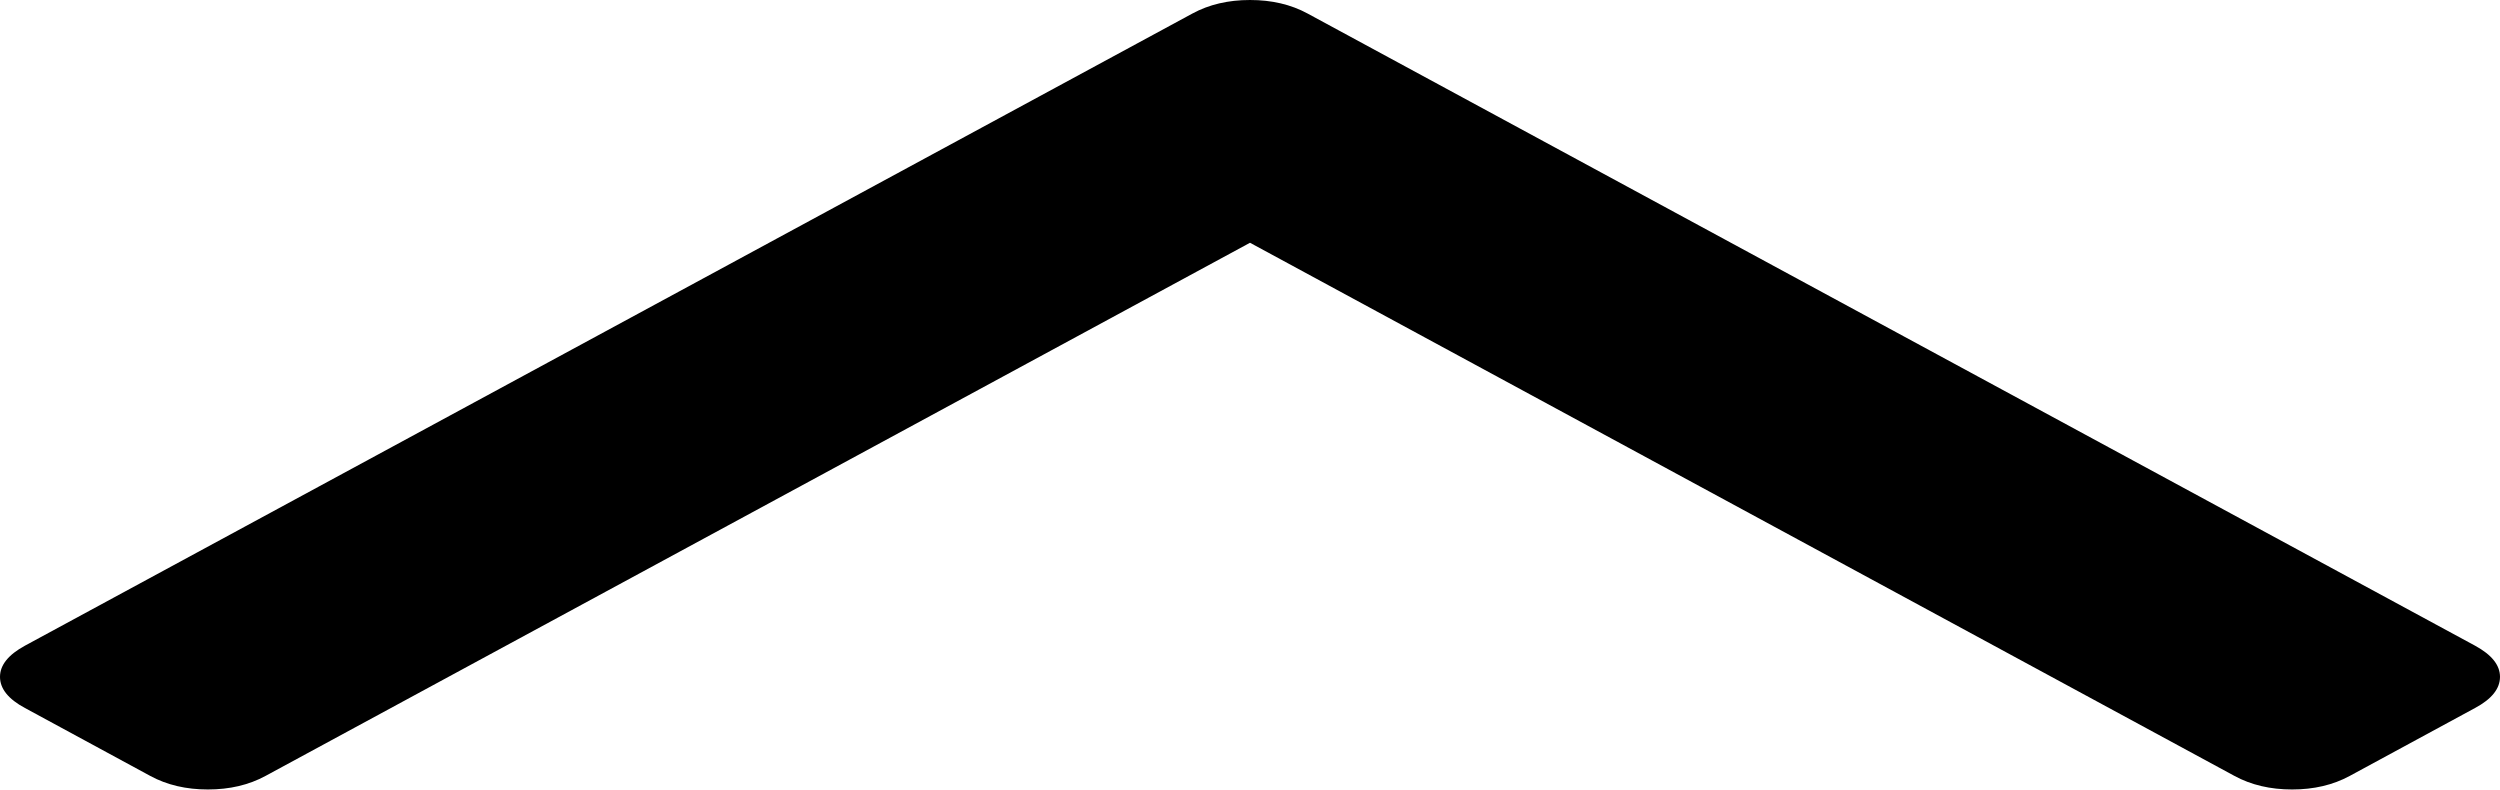
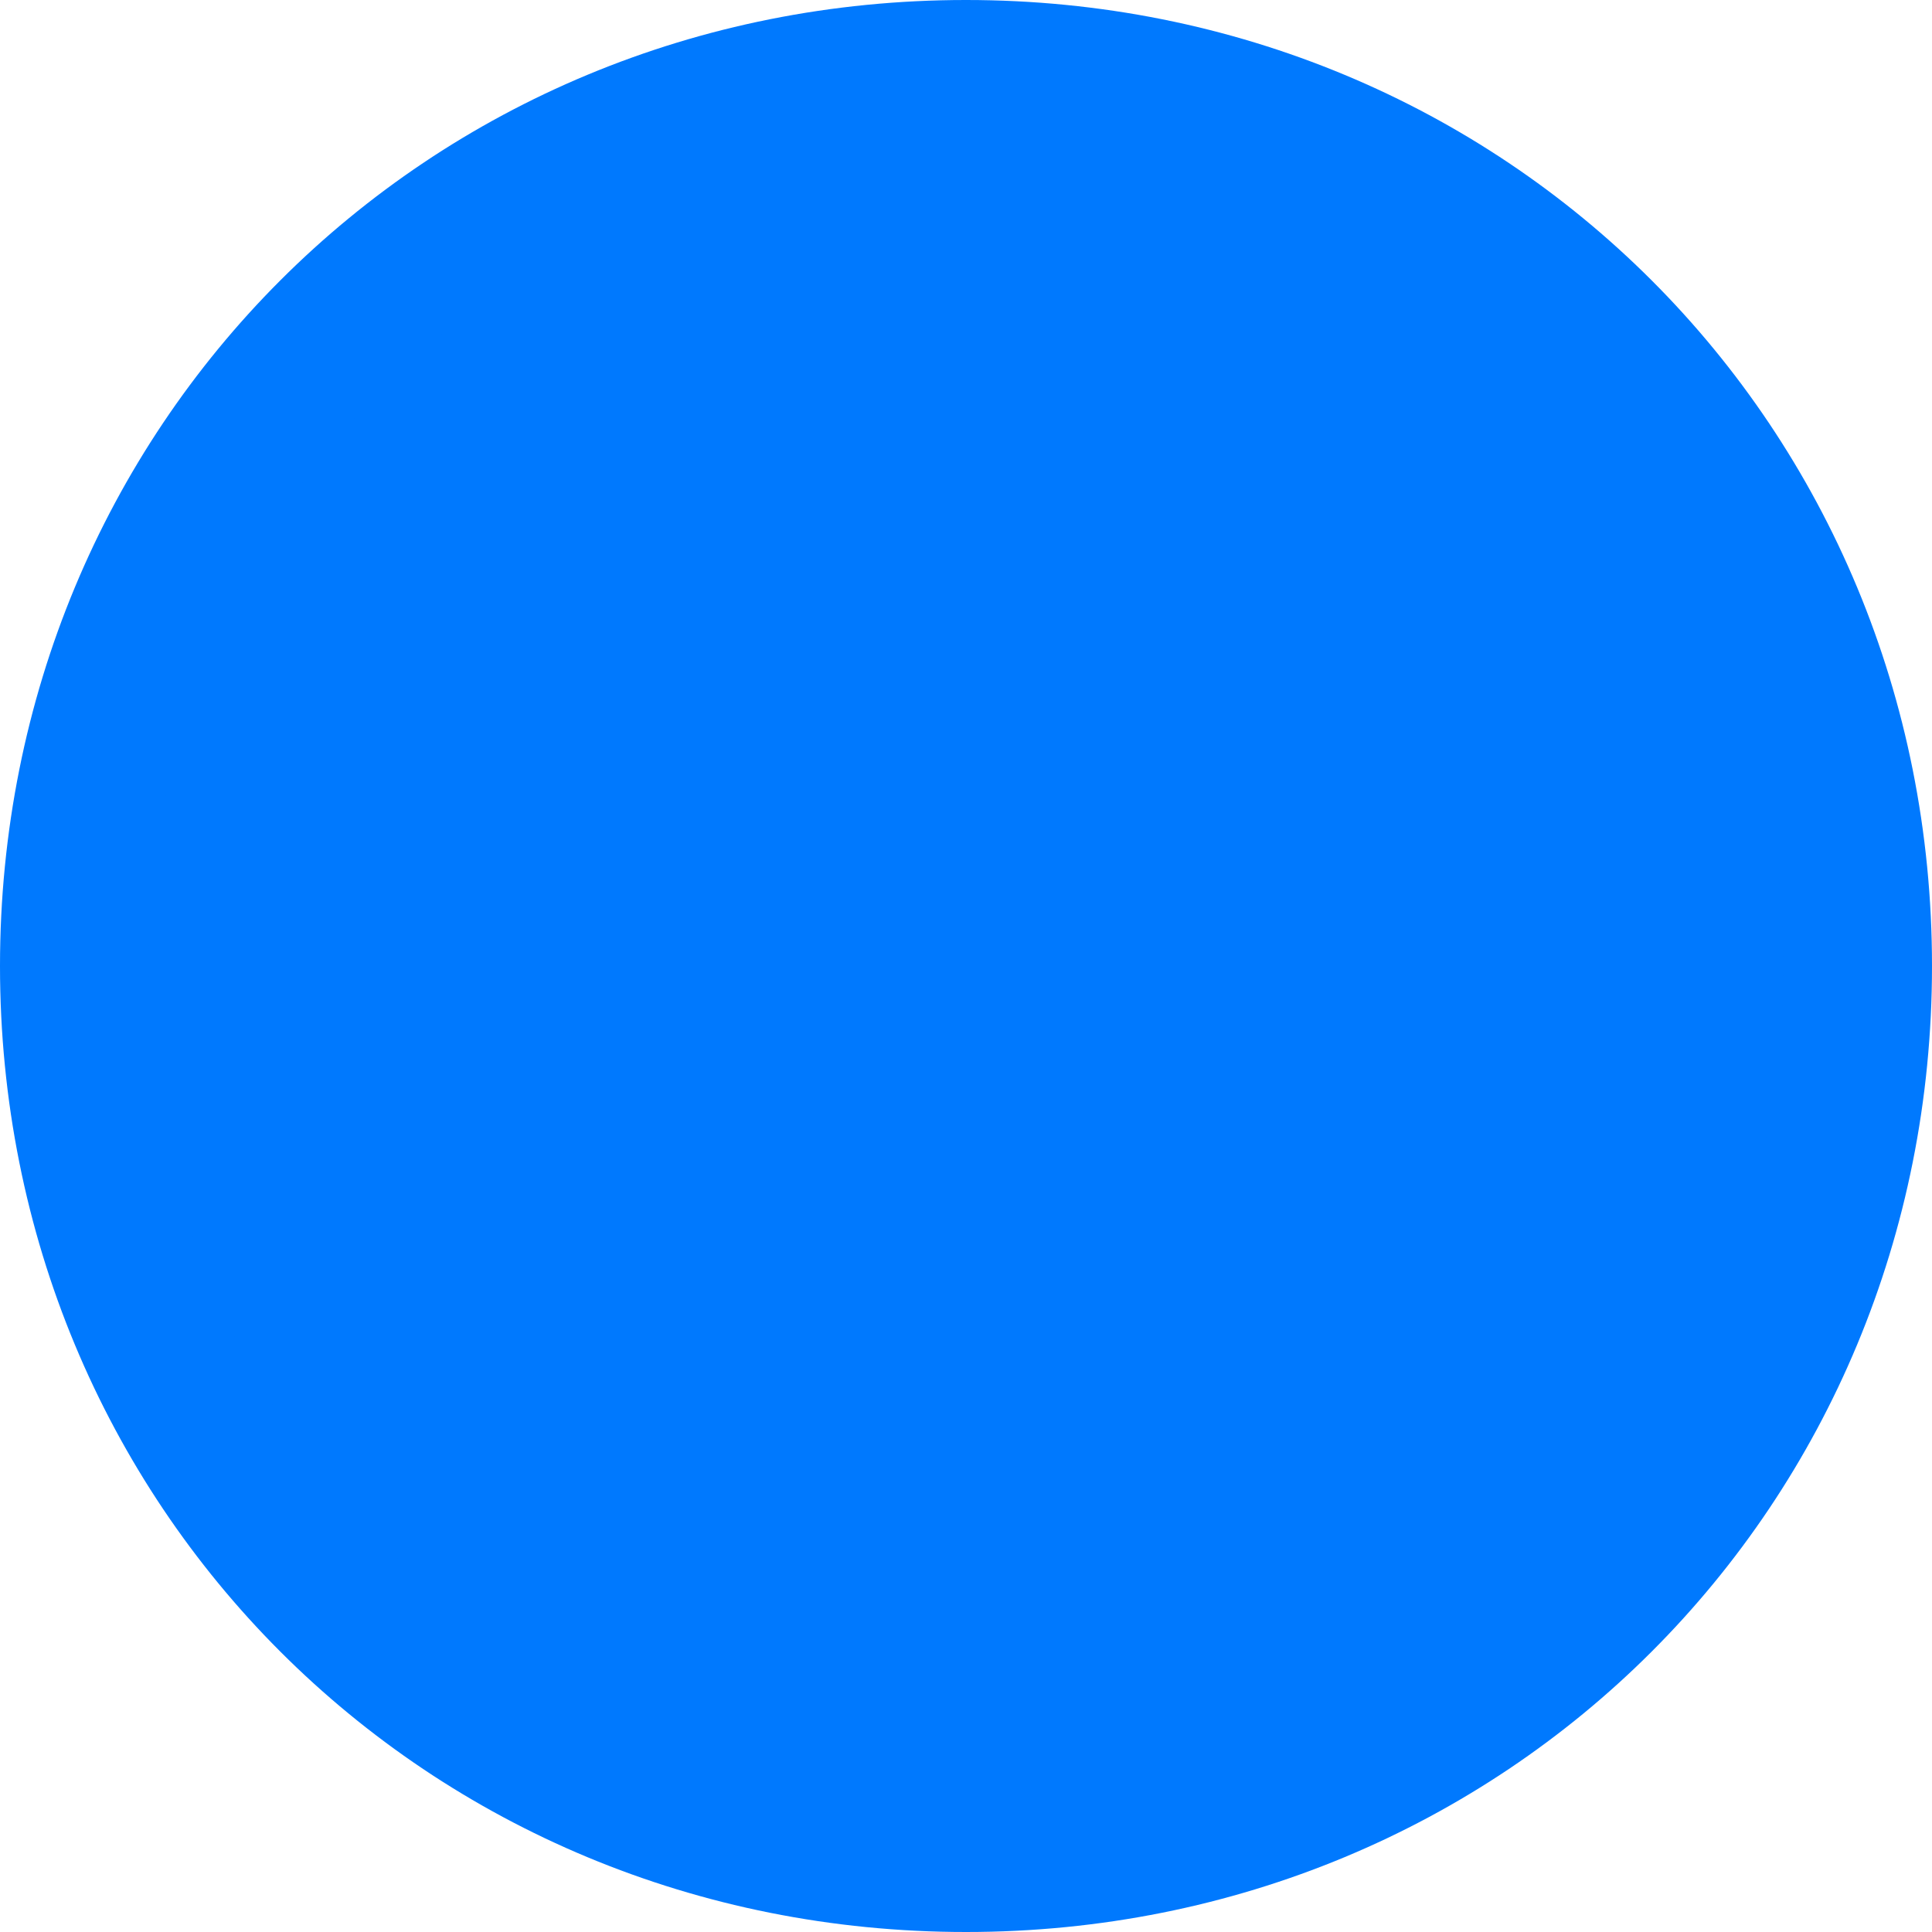
- <svg xmlns="http://www.w3.org/2000/svg" version="1.1" width="19px" height="6px">
-   <g transform="matrix(1 0 0 1 -279 -730 )">
-     <path d="M 18.81 4.907  C 18.937 4.976  19 5.055  19 5.144  C 19 5.234  18.937 5.313  18.81 5.381  L 17.858 5.897  C 17.731 5.966  17.585 6  17.42 6  C 17.255 6  17.109 5.966  16.982 5.897  L 9.5 1.845  L 2.018 5.897  C 1.891 5.966  1.745 6  1.58 6  C 1.415 6  1.269 5.966  1.142 5.897  L 0.19 5.381  C 0.063 5.313  0 5.234  0 5.144  C 0 5.055  0.063 4.976  0.19 4.907  L 9.062 0.103  C 9.189 0.034  9.335 0  9.5 0  C 9.665 0  9.811 0.034  9.938 0.103  L 18.81 4.907  Z " fill-rule="nonzero" fill="#000000" stroke="none" transform="matrix(1 0 0 1 279 730 )" />
+ <svg xmlns="http://www.w3.org/2000/svg" version="1.1" width="26px" height="26px">
+   <g transform="matrix(1 0 0 1 -1115 -410 )">
+     <path d="M 1128 411  C 1134.72 411  1140 416.28  1140 423  C 1140 429.72  1134.72 435  1128 435  C 1121.28 435  1116 429.72  1116 423  C 1116 416.28  1121.28 411  1128 411  Z " fill-rule="nonzero" fill="#0079fe" stroke="none" />
+     <path d="M 1128 411  C 1134.72 411  1140 416.28  1140 423  C 1140 429.72  1134.72 435  1128 435  C 1121.28 435  1116 429.72  1116 423  C 1116 416.28  1121.28 411  1128 411  Z " stroke-width="2" stroke="#0079fe" fill="none" />
  </g>
</svg>
